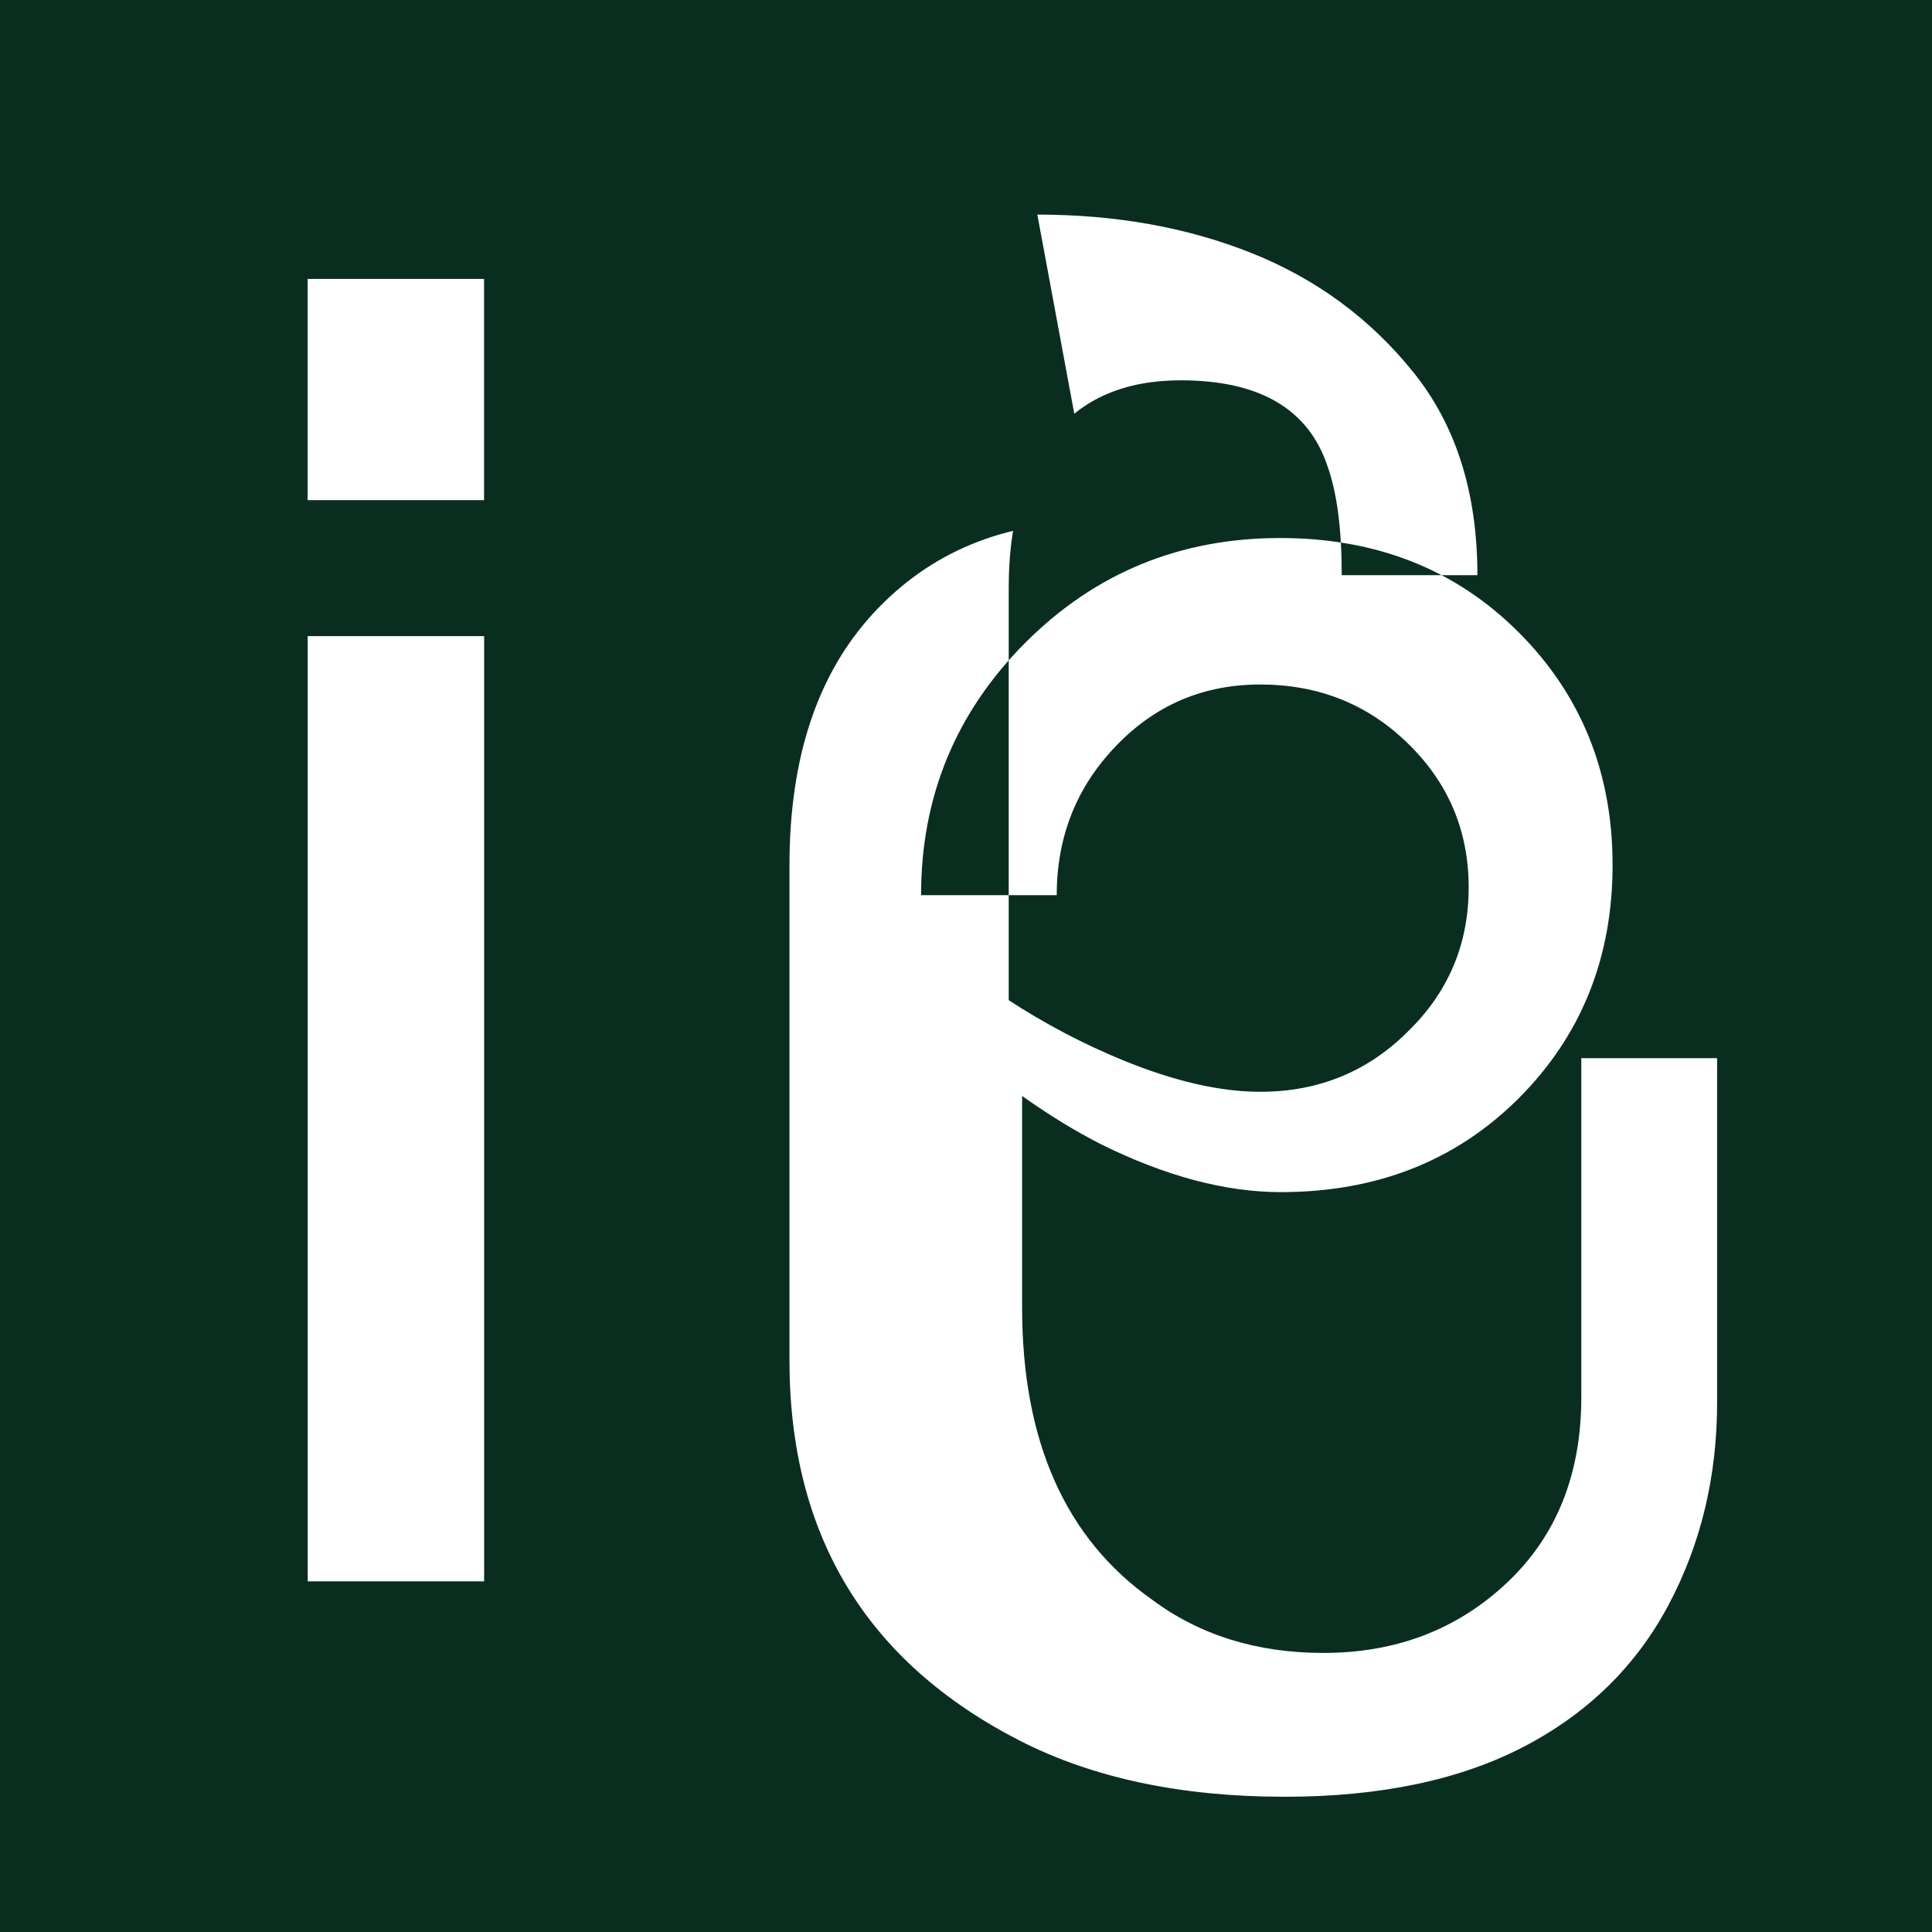
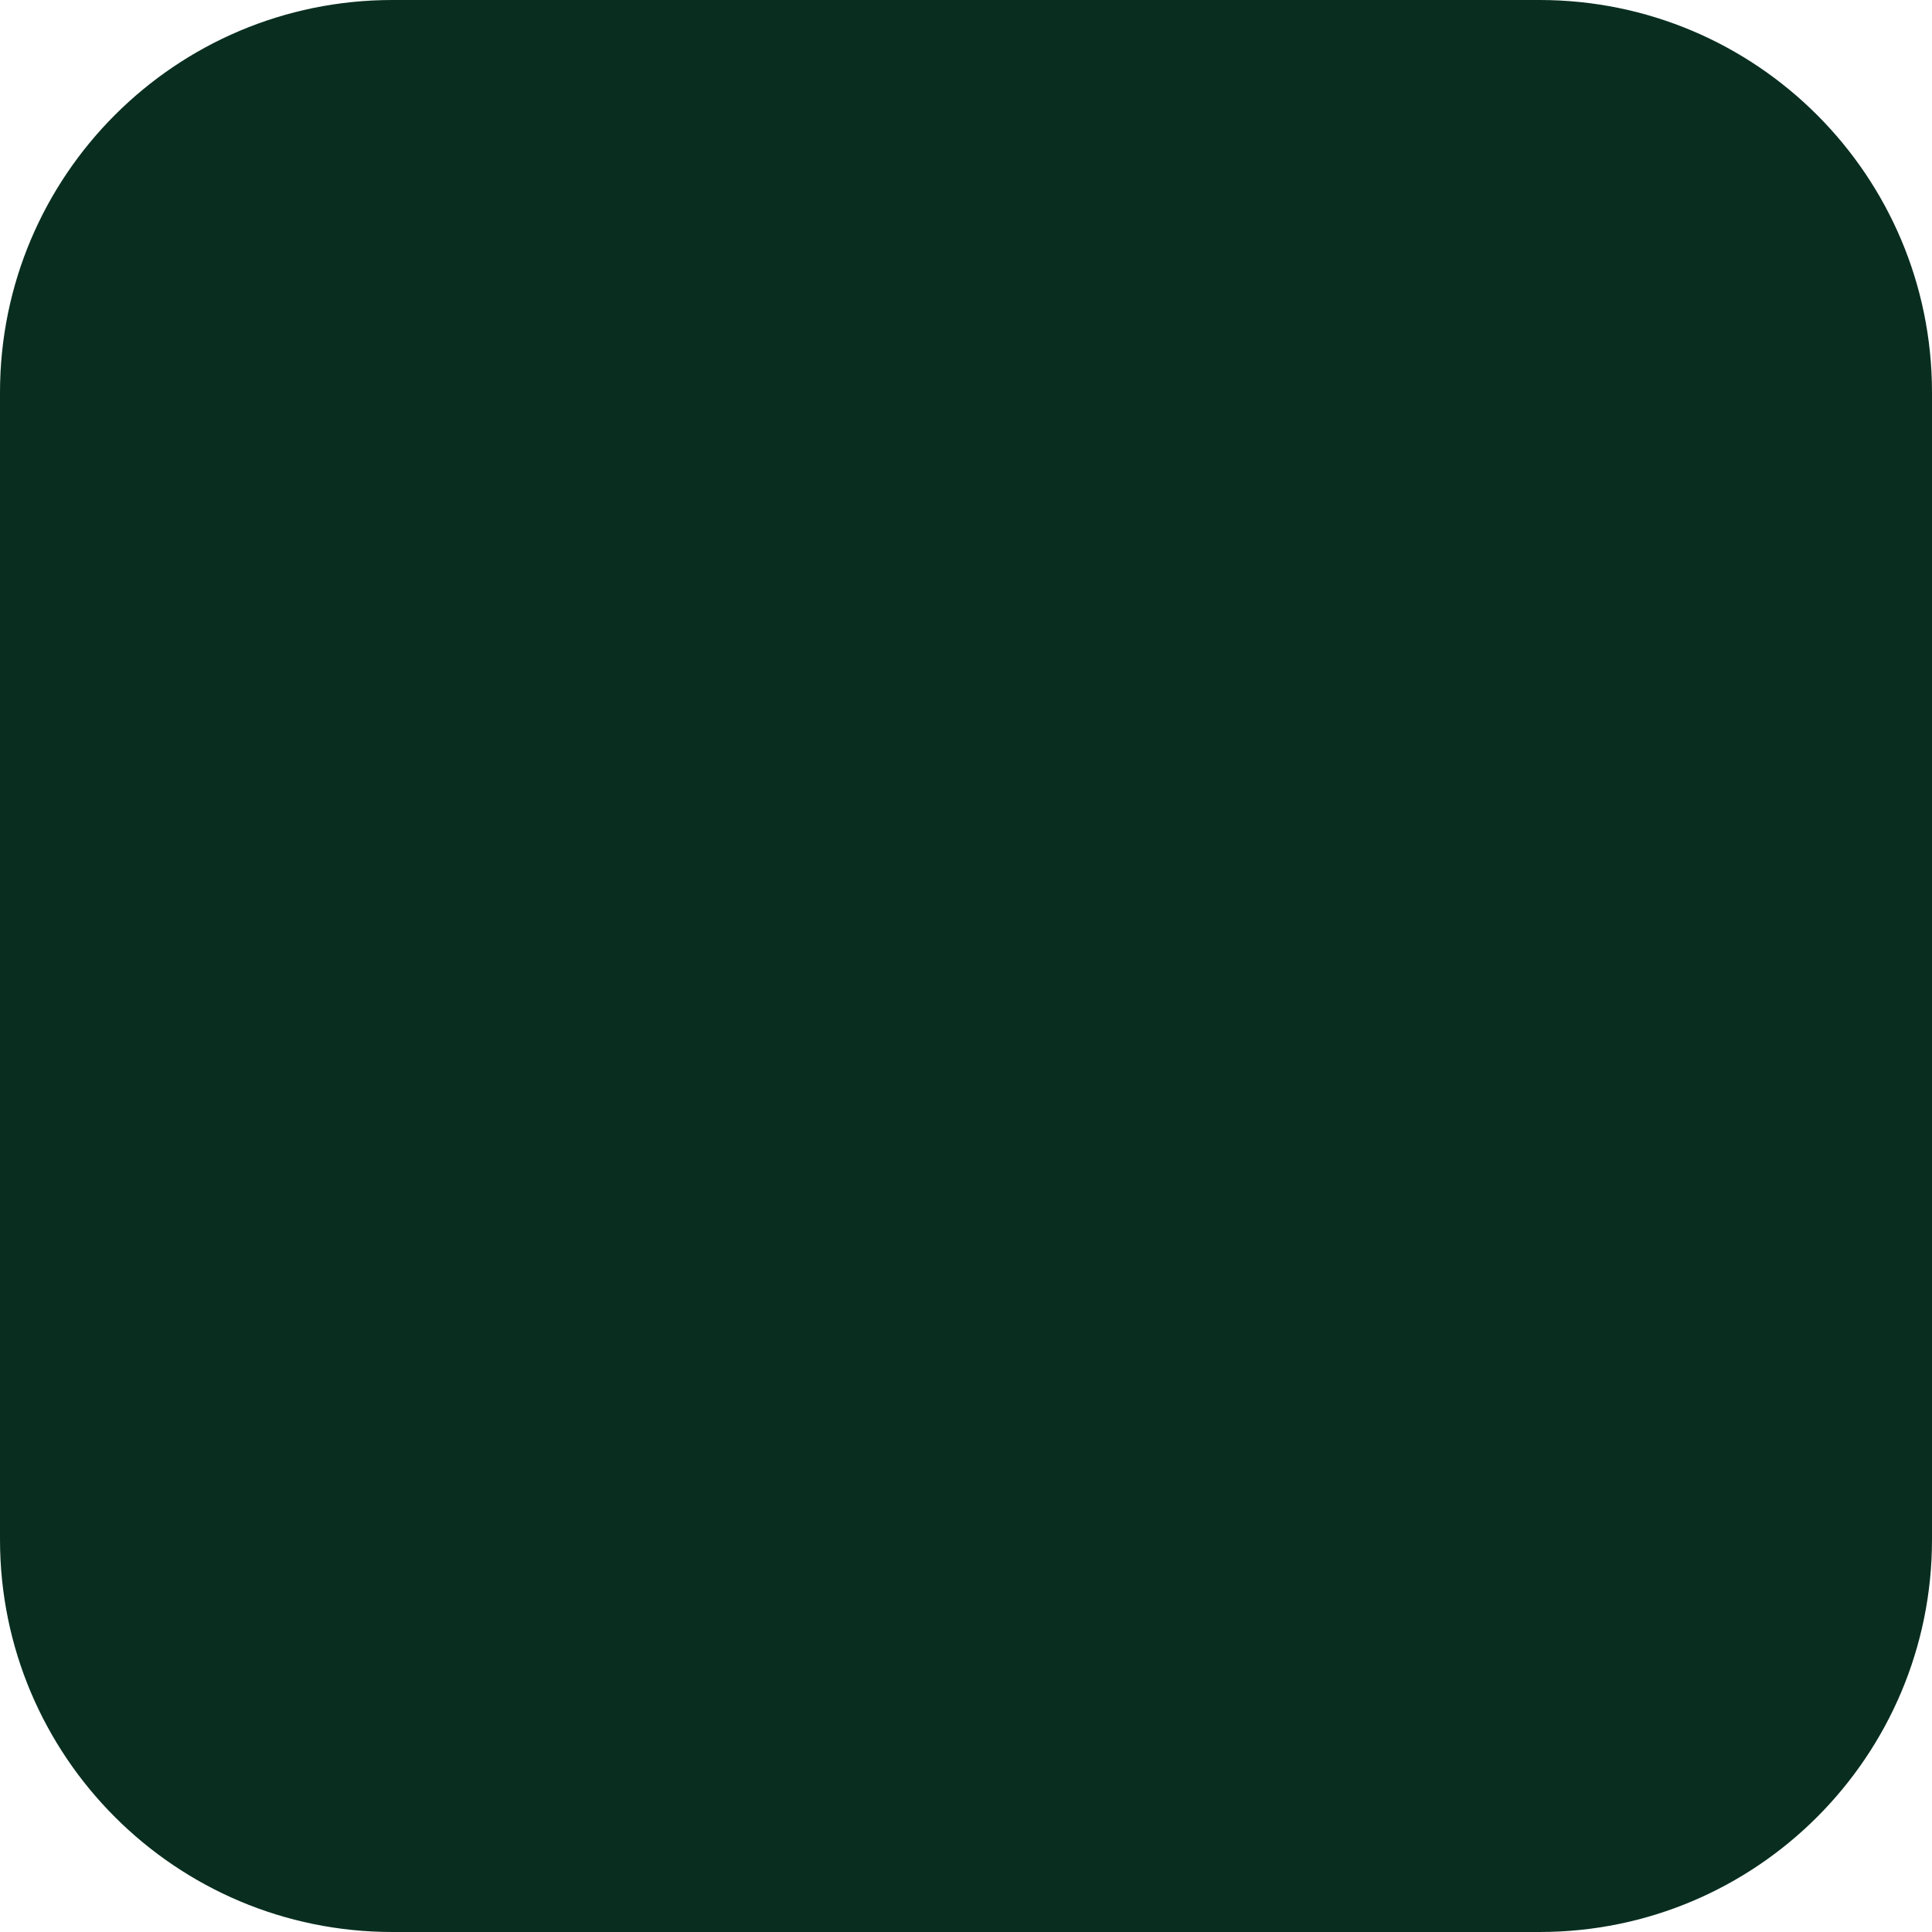
- <svg xmlns="http://www.w3.org/2000/svg" width="27" height="27" viewBox="0 0 27 27" fill="none">
-   <path d="M0 0h27v27H0V0zm15.293 7.29c-1.267 0-2.295.425-3.083 1.275-.787.85-1.177 2.027-1.177 3.529v6.916c0 2.448 1.076 4.221 3.226 5.32 1.022.52 2.253.78 3.693.78 1.332 0 2.444-.233 3.338-.697.895-.465 1.57-1.125 2.025-1.978.455-.854.682-1.8.682-2.837v-4.81h-1.898v4.737c0 1.078-.347 1.943-1.04 2.595-.694.653-1.548.98-2.564.98-.933 0-1.732-.25-2.398-.747-1.208-.853-1.813-2.213-1.813-4.081v-2.956c.38.27.748.495 1.104.676.902.446 1.74.668 2.51.668 1.342 0 2.45-.437 3.325-1.31.875-.875 1.313-1.963 1.313-3.261 0-1.296-.44-2.383-1.32-3.26-.88-.875-1.985-1.31-3.325-1.31-1.4 0-2.586.487-3.559 1.46-.973.973-1.46 2.15-1.46 3.531h1.896c0-.816.276-1.511.827-2.084.55-.574 1.222-.86 2.016-.86.816 0 1.505.275 2.068.827.564.55.846 1.22.846 2.009 0 .79-.282 1.46-.846 2.01-.563.564-1.252.846-2.068.846-.56 0-1.2-.147-1.916-.44a9.6 9.6 0 01-1.598-.84v-5.77c0-.9.205-1.607.617-2.123.41-.514 1.007-.77 1.787-.77 1.1 0 1.783.4 2.05 1.197.135.376.2.885.2 1.526h1.896c0-1.154-.3-2.1-.9-2.842-.6-.744-1.35-1.296-2.25-1.657-.9-.36-1.9-.54-3-.54zM6.765 8.89H4.3v13.21h2.466V8.89zM4.299 3.898v3.092h2.466V3.898H4.3z" fill="#092E20" />
+ <svg xmlns="http://www.w3.org/2000/svg" width="64" height="64" viewBox="0 0 64 64">
+   <path fill="#092E20" d="M13 0h38c7.18 0 13 5.82 13 13v38c0 7.18-5.82 13-13 13H13C5.82 64 0 58.18 0 51V13C0 5.82 5.82 0 13 0zm13 8h4v30c0 8.837-7.163 16-16 16S0 46.837 0 38v-5h12v5c0 2.21 1.79 4 4 4s4-1.79 4-4V8zm26 0h-4v12c0 3.314-2.686 6-6 6h-4v-6h4V8h-4V6h12v18h-6v8h6c3.314 0 6-2.686 6-6V14h4v20c0 8.837-7.163 16-16 16s-16-7.163-16-16V8z" />
</svg>
